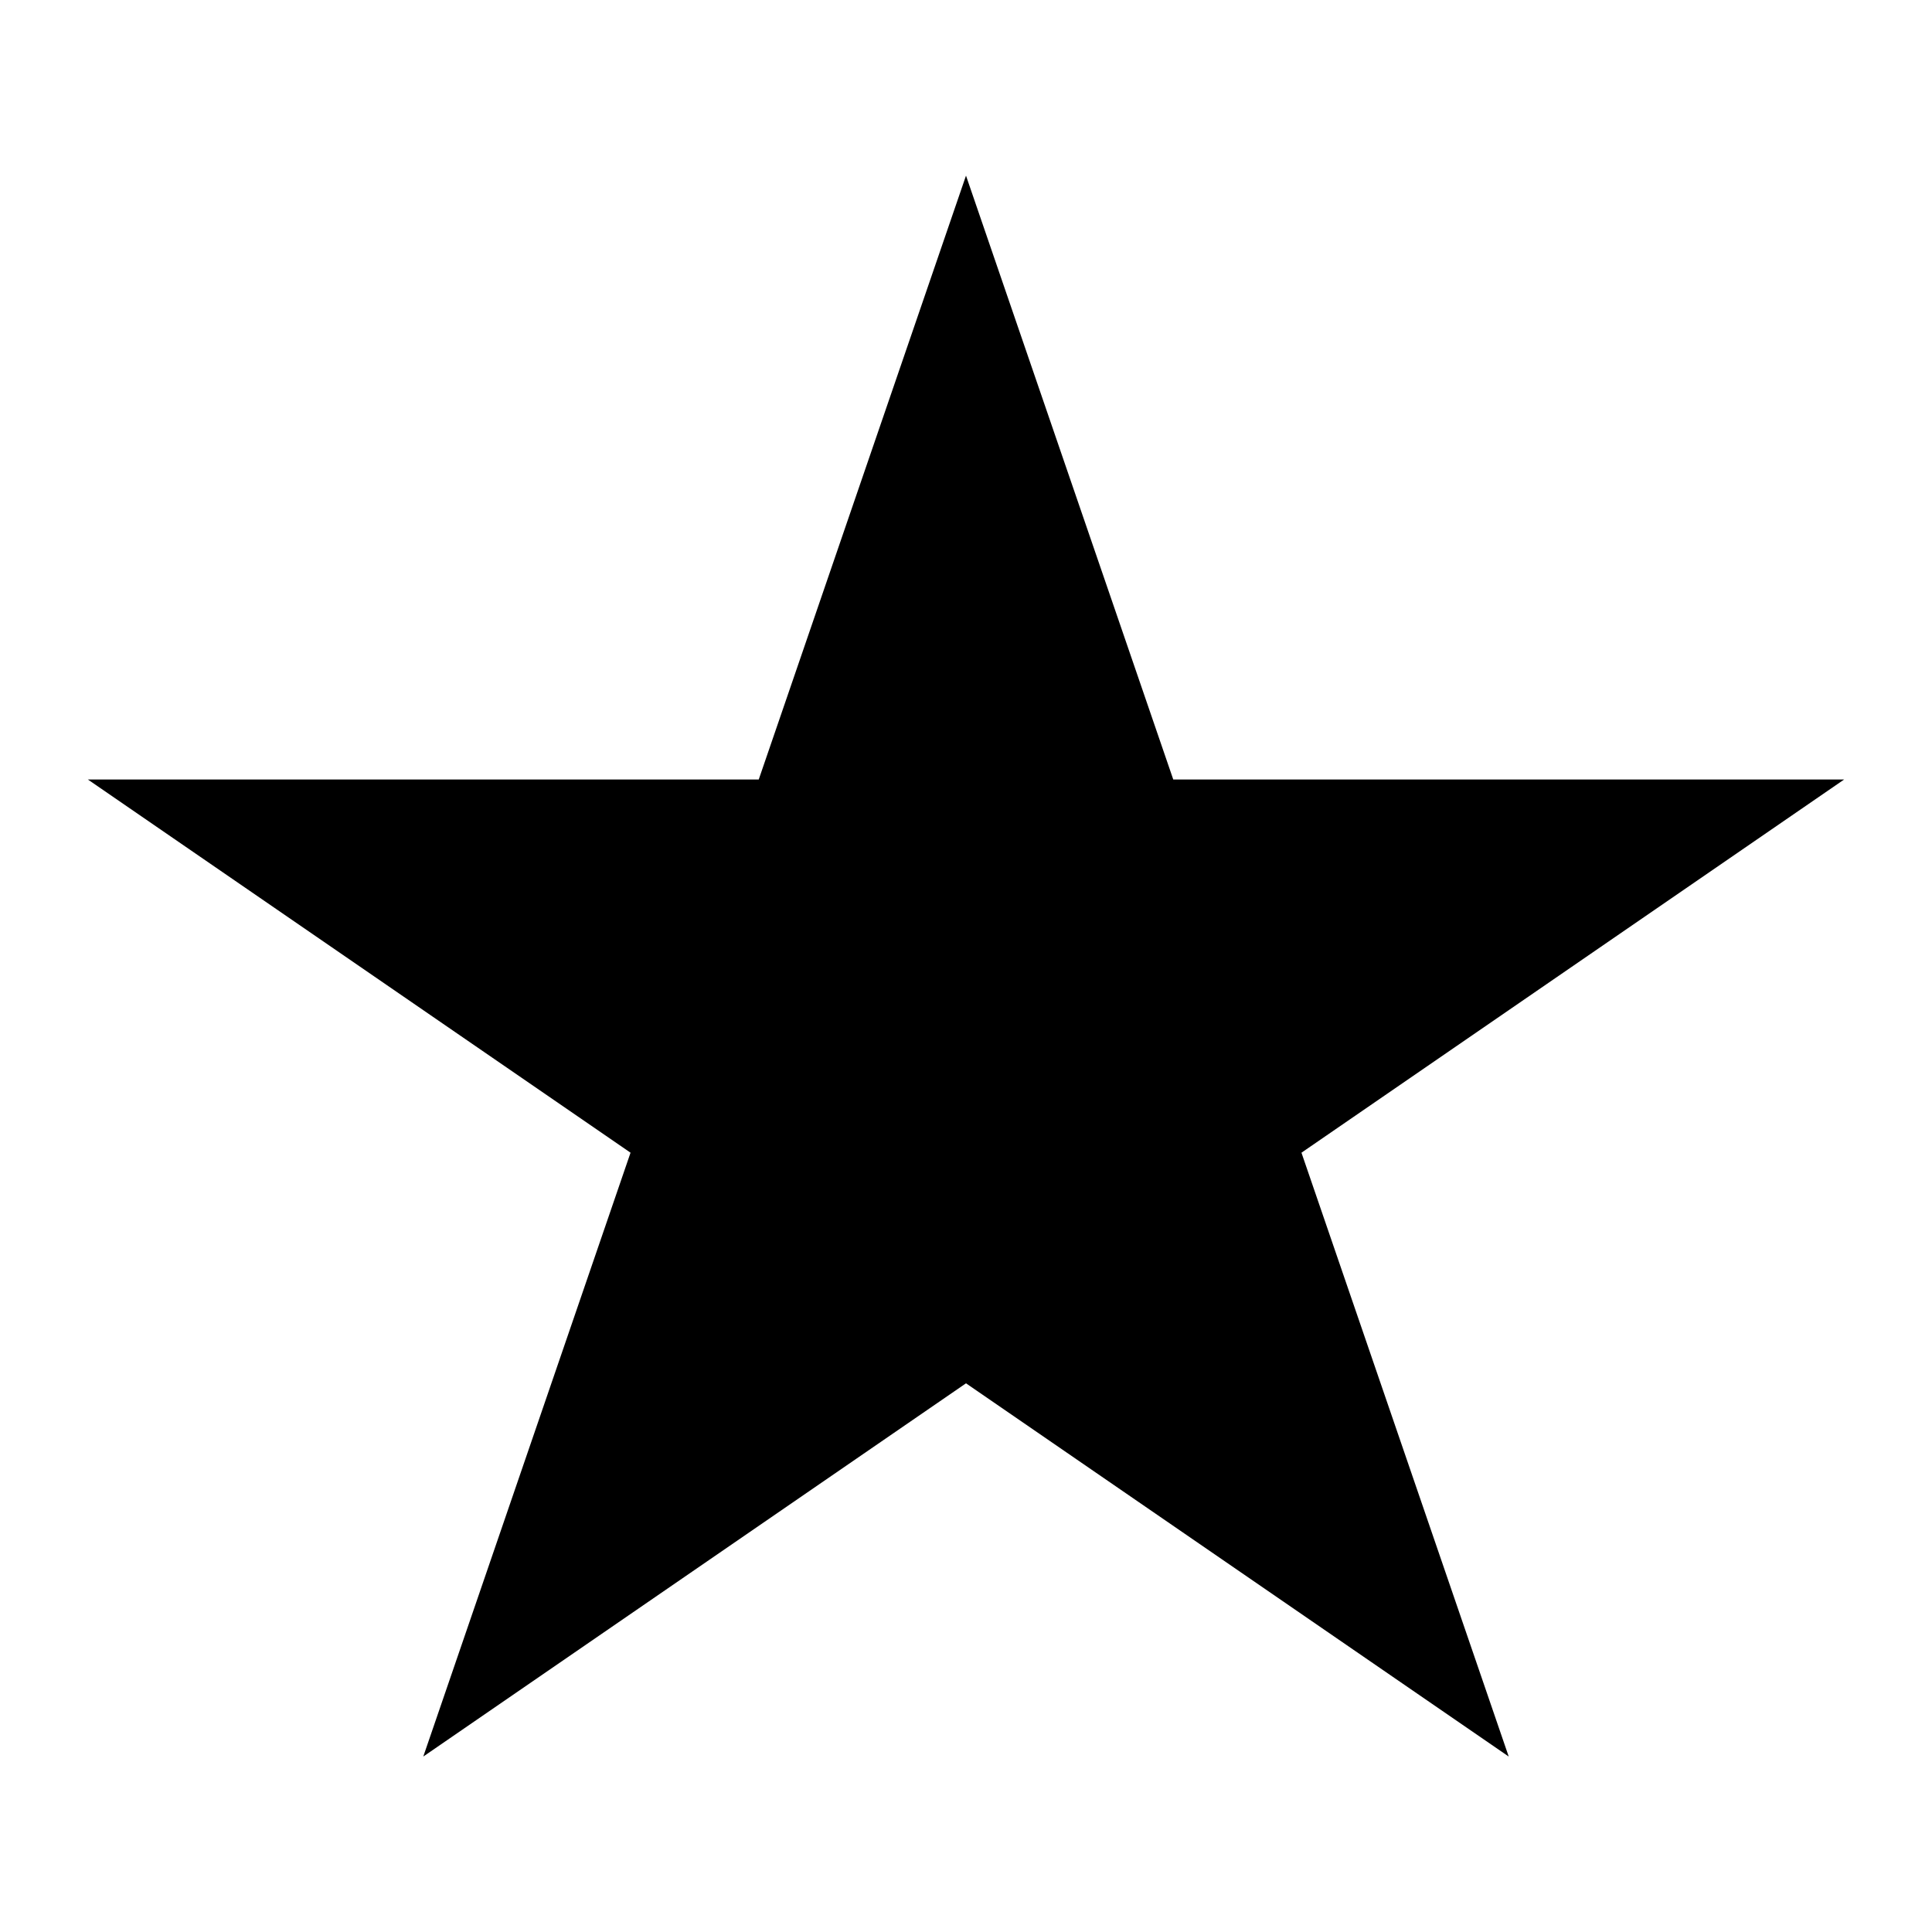
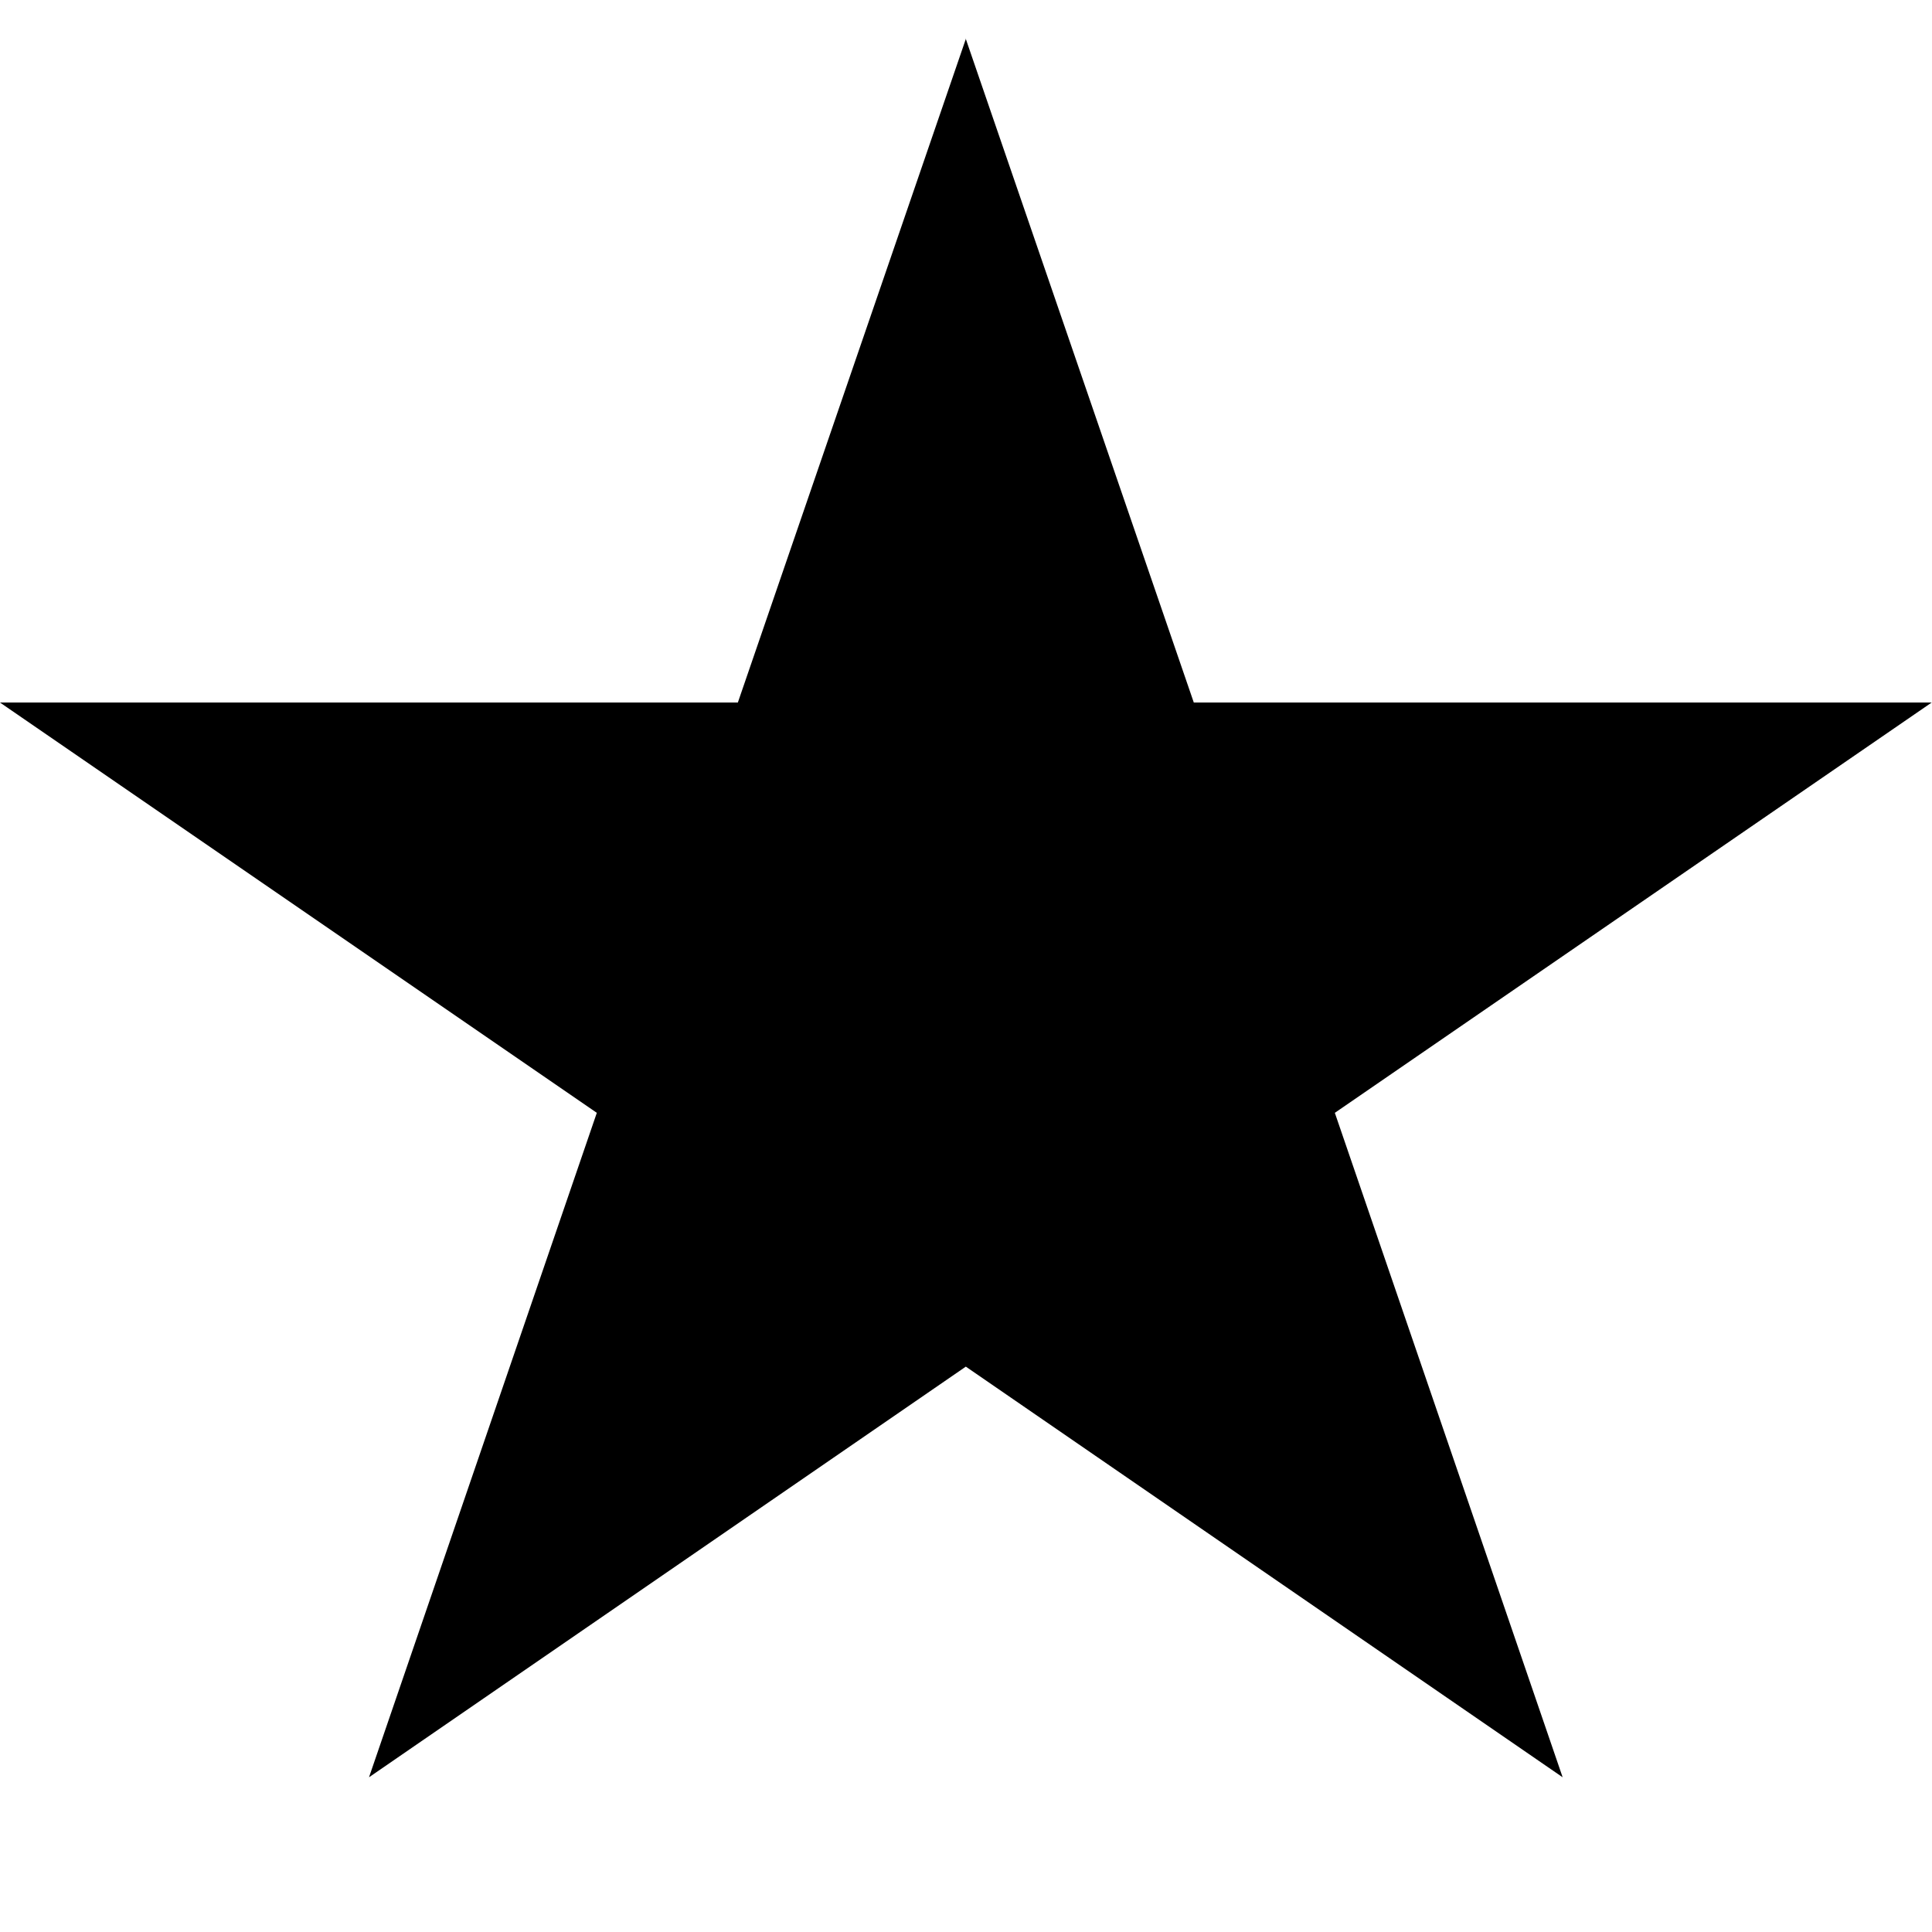
<svg xmlns="http://www.w3.org/2000/svg" width="11" height="11" version="1.1" viewBox="0 0 11 11">
-   <path d="m5.5 1 1.18 3.438h3.82l-3.09 2.125 1.18 3.438-3.09-2.125-3.09 2.125 1.18-3.438-3.09-2.125h3.82z" stroke-linejoin="round" />
+   <path d="m5.5 0.219-1.299 3.781h-4.201l3.398 2.336-1.297 3.783 3.398-2.338 3.398 2.338-1.297-3.783 3.398-2.336h-4.201l-1.299-3.781z" />
</svg>
